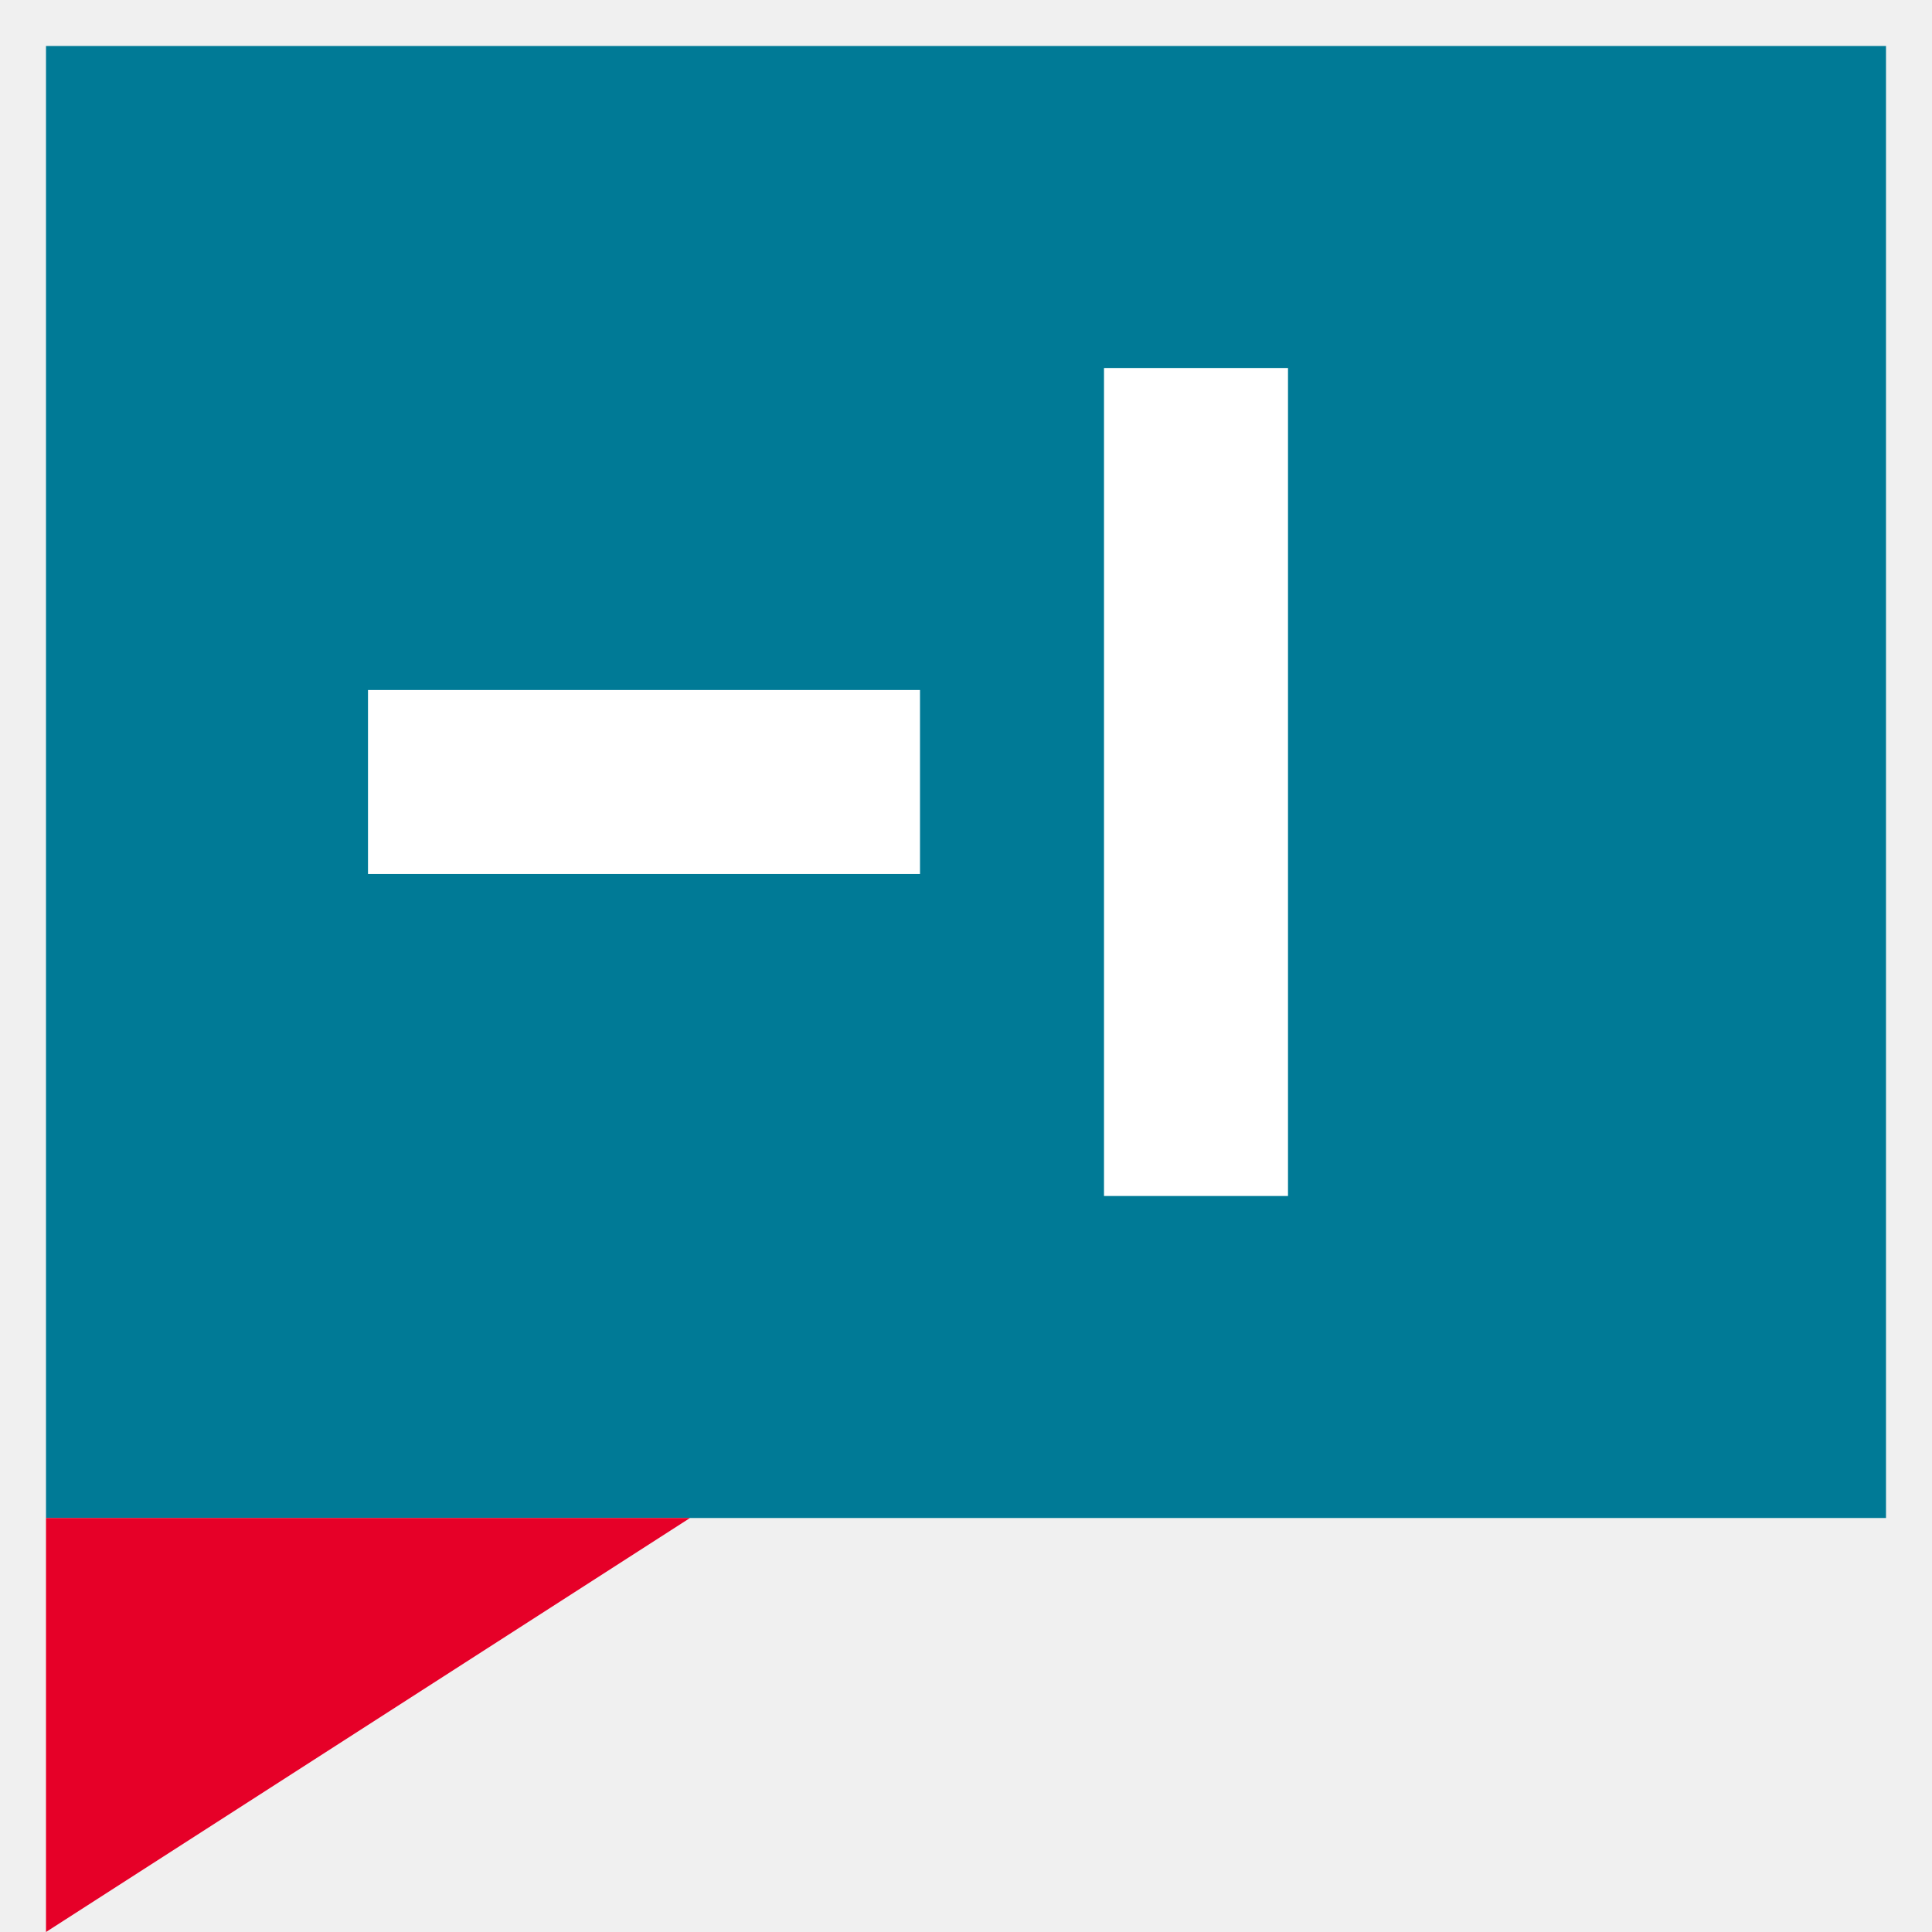
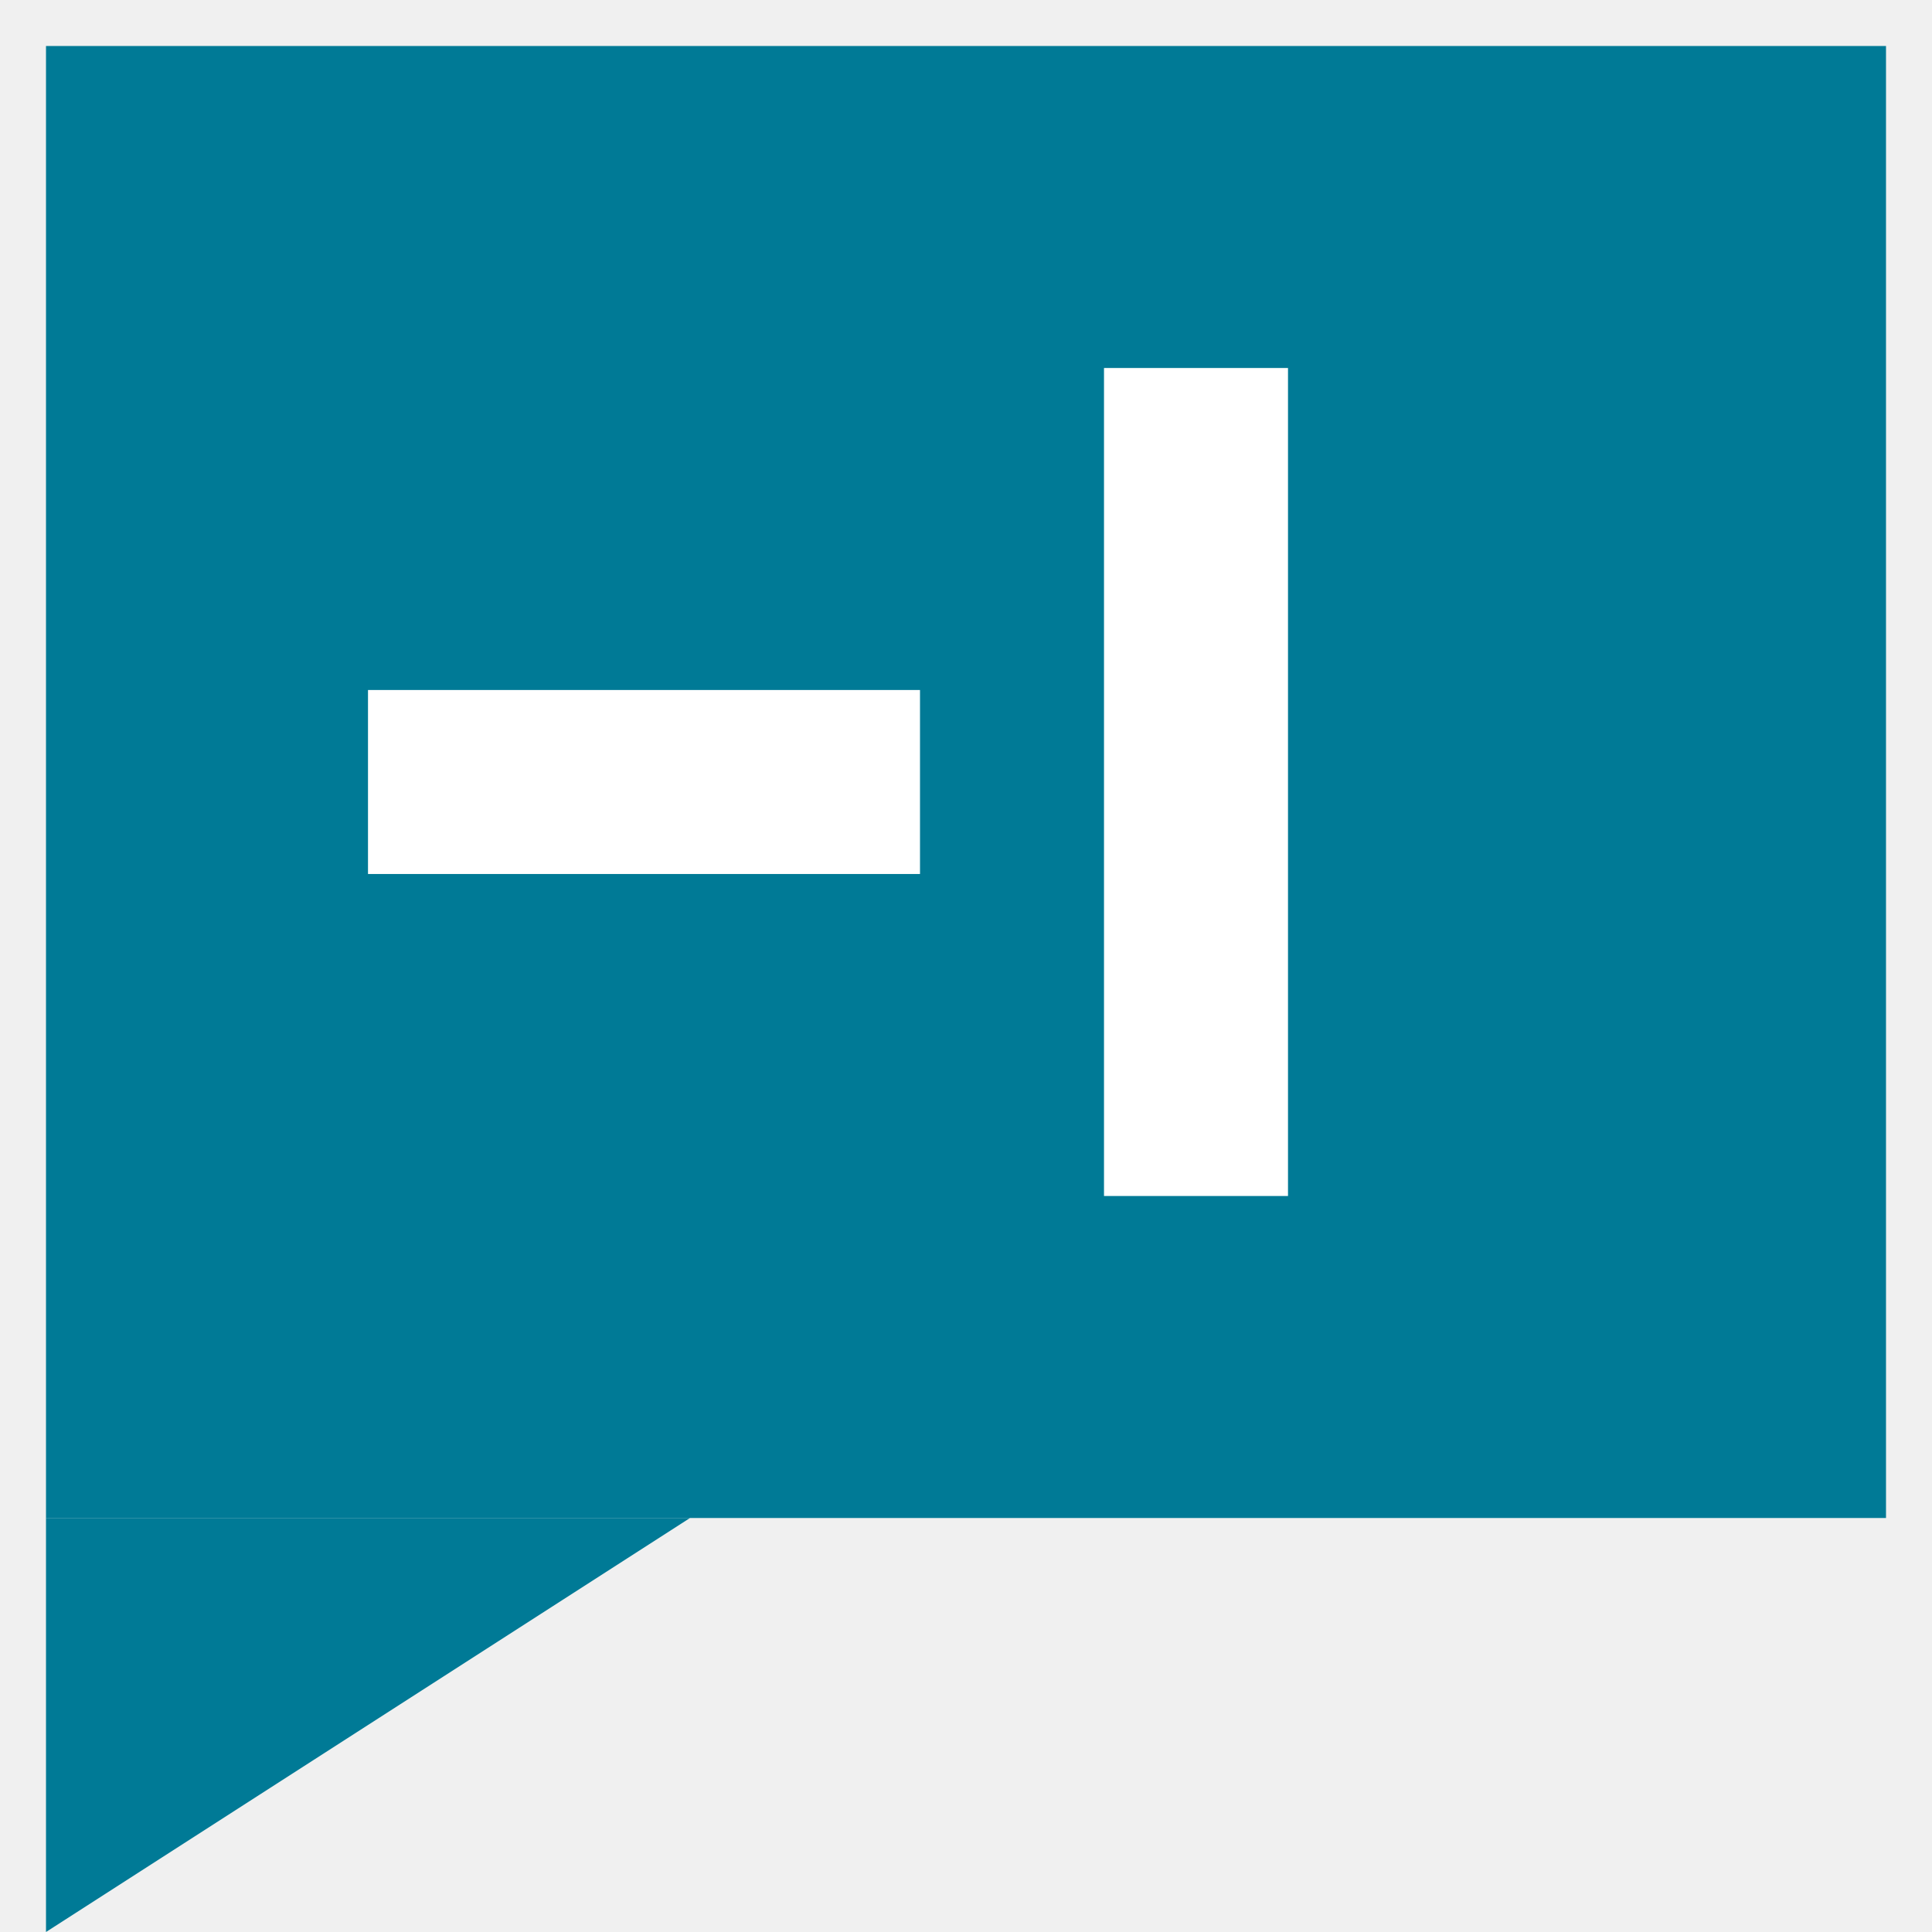
<svg xmlns="http://www.w3.org/2000/svg" viewBox="3 3 42 42" width="42" height="42">
  <rect x="4" y="4" width="40" height="32" fill="#007a96" />
-   <path d="M4 36H18L4 45Z" fill="#e60028" />
+   <path d="M4 36H18L4 45Z" fill="#007a96" />
  <rect x="11" y="18" width="12" height="4" fill="#fff" />
  <rect x="27" y="11" width="4" height="18" fill="#fff" />
</svg>
